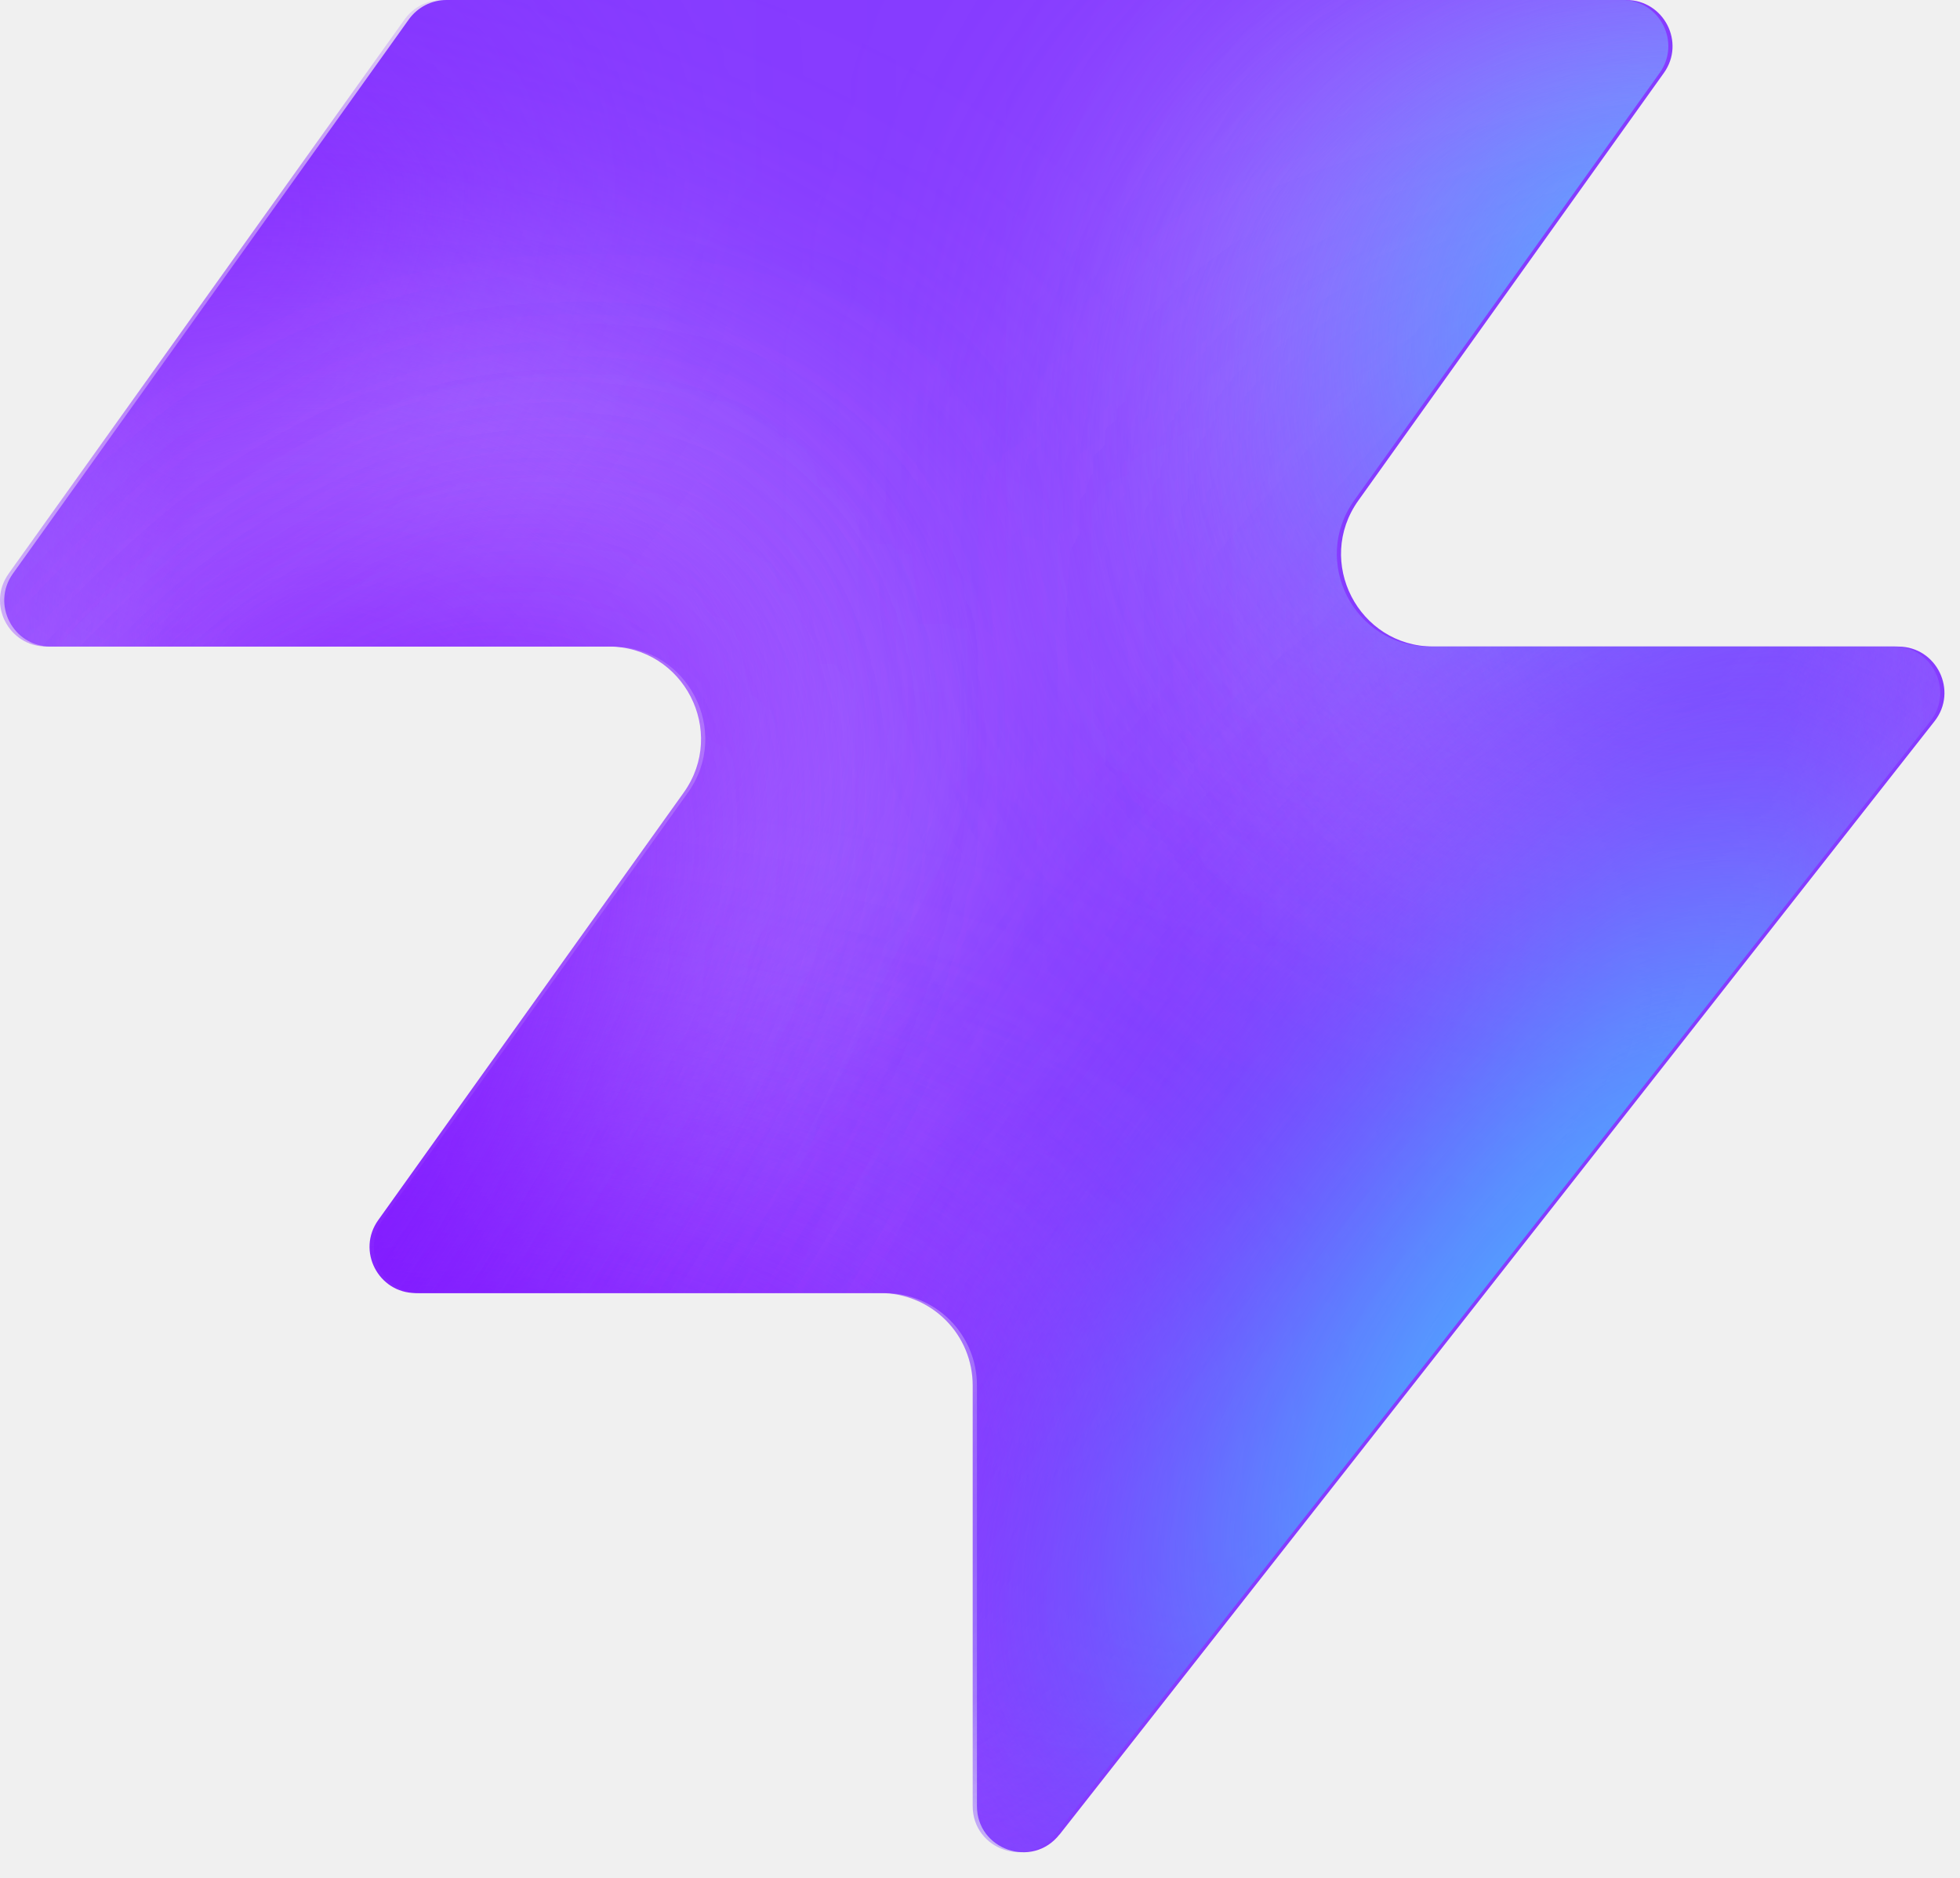
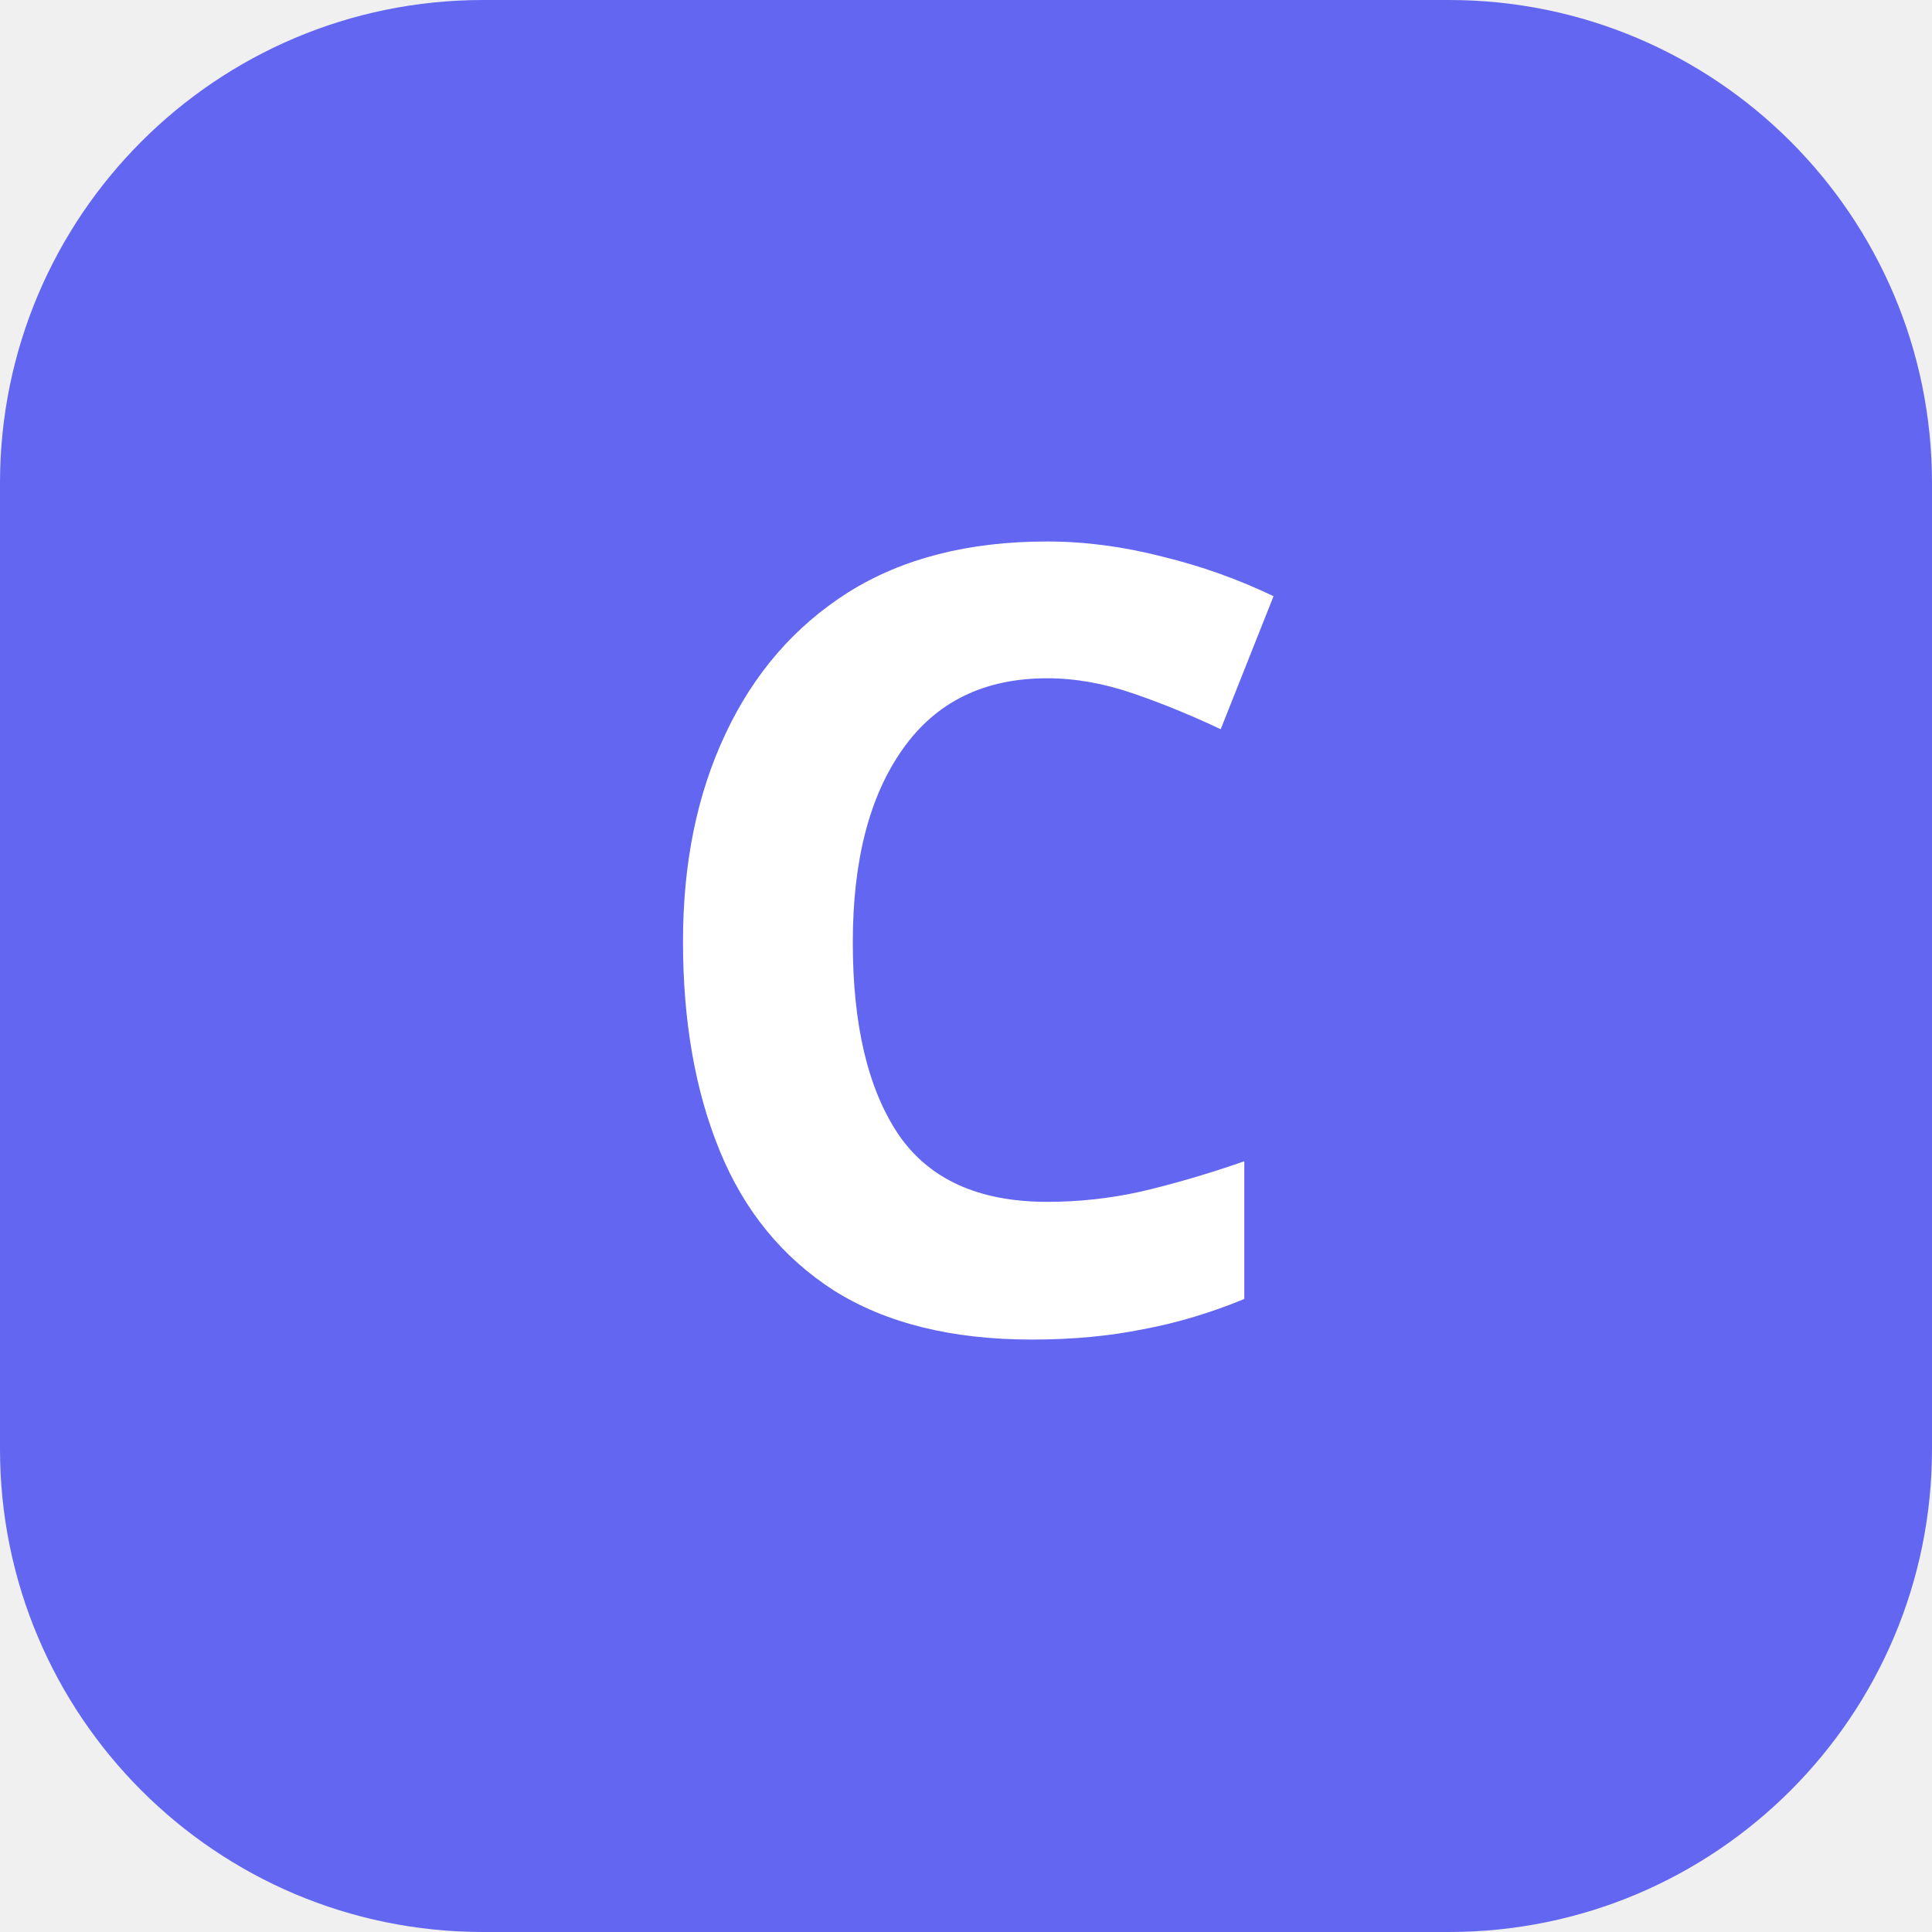
- <svg xmlns="http://www.w3.org/2000/svg" width="48" height="46" fill="none" viewBox="0 0 48 46">
-   <path fill="#863bff" d="M25.946 44.938c-.664.845-2.021.375-2.021-.698V33.937a2.26 2.26 0 0 0-2.262-2.262H10.287c-.92 0-1.456-1.04-.92-1.788l7.48-10.471c1.07-1.497 0-3.578-1.842-3.578H1.237c-.92 0-1.456-1.04-.92-1.788L10.013.474c.214-.297.556-.474.92-.474h28.894c.92 0 1.456 1.04.92 1.788l-7.48 10.471c-1.07 1.498 0 3.579 1.842 3.579h11.377c.943 0 1.473 1.088.89 1.83L25.947 44.94z" style="fill:#863bff;fill:color(display-p3 .525 .23 1);fill-opacity:1" />
-   <mask id="a" width="48" height="46" x="0" y="0" maskUnits="userSpaceOnUse" style="mask-type:alpha">
-     <path fill="#000" d="M25.842 44.938c-.664.844-2.021.375-2.021-.698V33.937a2.26 2.26 0 0 0-2.262-2.262H10.183c-.92 0-1.456-1.04-.92-1.788l7.48-10.471c1.07-1.498 0-3.579-1.842-3.579H1.133c-.92 0-1.456-1.04-.92-1.787L9.91.473c.214-.297.556-.474.92-.474h28.894c.92 0 1.456 1.04.92 1.788l-7.48 10.471c-1.07 1.498 0 3.578 1.842 3.578h11.377c.943 0 1.473 1.088.89 1.832L25.843 44.94z" style="fill:#000;fill-opacity:1" />
-   </mask>
-   <g mask="url(#a)">
-     <g filter="url(#b)">
-       <ellipse cx="5.508" cy="14.704" fill="#ede6ff" rx="5.508" ry="14.704" style="fill:#ede6ff;fill:color(display-p3 .927 .903 1);fill-opacity:1" transform="matrix(.00324 1 1 -.00324 -4.47 31.516)" />
-     </g>
-     <g filter="url(#c)">
-       <ellipse cx="10.399" cy="29.851" fill="#ede6ff" rx="10.399" ry="29.851" style="fill:#ede6ff;fill:color(display-p3 .927 .903 1);fill-opacity:1" transform="matrix(.00324 1 1 -.00324 -39.328 7.883)" />
-     </g>
-     <g filter="url(#d)">
-       <ellipse cx="5.508" cy="30.487" fill="#7e14ff" rx="5.508" ry="30.487" style="fill:#7e14ff;fill:color(display-p3 .492 .077 1);fill-opacity:1" transform="rotate(89.814 -25.913 -14.639)scale(1 -1)" />
-     </g>
-     <g filter="url(#e)">
-       <ellipse cx="5.508" cy="30.599" fill="#7e14ff" rx="5.508" ry="30.599" style="fill:#7e14ff;fill:color(display-p3 .492 .077 1);fill-opacity:1" transform="rotate(89.814 -32.644 -3.334)scale(1 -1)" />
-     </g>
-     <g filter="url(#f)">
-       <ellipse cx="5.508" cy="30.599" fill="#7e14ff" rx="5.508" ry="30.599" style="fill:#7e14ff;fill:color(display-p3 .492 .077 1);fill-opacity:1" transform="matrix(.00324 1 1 -.00324 -34.34 30.47)" />
-     </g>
-     <g filter="url(#g)">
-       <ellipse cx="14.072" cy="22.078" fill="#ede6ff" rx="14.072" ry="22.078" style="fill:#ede6ff;fill:color(display-p3 .927 .903 1);fill-opacity:1" transform="rotate(93.35 24.506 48.493)scale(-1 1)" />
-     </g>
-     <g filter="url(#h)">
-       <ellipse cx="3.47" cy="21.501" fill="#7e14ff" rx="3.47" ry="21.501" style="fill:#7e14ff;fill:color(display-p3 .492 .077 1);fill-opacity:1" transform="rotate(89.009 28.708 47.59)scale(-1 1)" />
-     </g>
-     <g filter="url(#i)">
-       <ellipse cx="3.47" cy="21.501" fill="#7e14ff" rx="3.47" ry="21.501" style="fill:#7e14ff;fill:color(display-p3 .492 .077 1);fill-opacity:1" transform="rotate(89.009 28.708 47.59)scale(-1 1)" />
-     </g>
-     <g filter="url(#j)">
-       <ellipse cx=".387" cy="8.972" fill="#7e14ff" rx="4.407" ry="29.108" style="fill:#7e14ff;fill:color(display-p3 .492 .077 1);fill-opacity:1" transform="rotate(39.51 .387 8.972)" />
-     </g>
-     <g filter="url(#k)">
-       <ellipse cx="47.523" cy="-6.092" fill="#7e14ff" rx="4.407" ry="29.108" style="fill:#7e14ff;fill:color(display-p3 .492 .077 1);fill-opacity:1" transform="rotate(37.892 47.523 -6.092)" />
-     </g>
-     <g filter="url(#l)">
-       <ellipse cx="41.412" cy="6.333" fill="#47bfff" rx="5.971" ry="9.665" style="fill:#47bfff;fill:color(display-p3 .28 .748 1);fill-opacity:1" transform="rotate(37.892 41.412 6.333)" />
-     </g>
-     <g filter="url(#m)">
-       <ellipse cx="-1.879" cy="38.332" fill="#7e14ff" rx="4.407" ry="29.108" style="fill:#7e14ff;fill:color(display-p3 .492 .077 1);fill-opacity:1" transform="rotate(37.892 -1.88 38.332)" />
-     </g>
-     <g filter="url(#n)">
-       <ellipse cx="-1.879" cy="38.332" fill="#7e14ff" rx="4.407" ry="29.108" style="fill:#7e14ff;fill:color(display-p3 .492 .077 1);fill-opacity:1" transform="rotate(37.892 -1.88 38.332)" />
-     </g>
-     <g filter="url(#o)">
-       <ellipse cx="35.651" cy="29.907" fill="#7e14ff" rx="4.407" ry="29.108" style="fill:#7e14ff;fill:color(display-p3 .492 .077 1);fill-opacity:1" transform="rotate(37.892 35.651 29.907)" />
-     </g>
-     <g filter="url(#p)">
-       <ellipse cx="38.418" cy="32.4" fill="#47bfff" rx="5.971" ry="15.297" style="fill:#47bfff;fill:color(display-p3 .28 .748 1);fill-opacity:1" transform="rotate(37.892 38.418 32.4)" />
-     </g>
-   </g>
-   <defs>
-     <filter id="b" width="60.045" height="41.654" x="-19.77" y="16.149" color-interpolation-filters="sRGB" filterUnits="userSpaceOnUse">
-       <feFlood flood-opacity="0" result="BackgroundImageFix" />
-       <feBlend in="SourceGraphic" in2="BackgroundImageFix" result="shape" />
-       <feGaussianBlur result="effect1_foregroundBlur_2002_17158" stdDeviation="7.659" />
-     </filter>
-     <filter id="c" width="90.34" height="51.437" x="-54.613" y="-7.533" color-interpolation-filters="sRGB" filterUnits="userSpaceOnUse">
-       <feFlood flood-opacity="0" result="BackgroundImageFix" />
-       <feBlend in="SourceGraphic" in2="BackgroundImageFix" result="shape" />
-       <feGaussianBlur result="effect1_foregroundBlur_2002_17158" stdDeviation="7.659" />
-     </filter>
-     <filter id="d" width="79.355" height="29.4" x="-49.64" y="2.03" color-interpolation-filters="sRGB" filterUnits="userSpaceOnUse">
-       <feFlood flood-opacity="0" result="BackgroundImageFix" />
-       <feBlend in="SourceGraphic" in2="BackgroundImageFix" result="shape" />
-       <feGaussianBlur result="effect1_foregroundBlur_2002_17158" stdDeviation="4.596" />
-     </filter>
-     <filter id="e" width="79.579" height="29.4" x="-45.045" y="20.029" color-interpolation-filters="sRGB" filterUnits="userSpaceOnUse">
-       <feFlood flood-opacity="0" result="BackgroundImageFix" />
-       <feBlend in="SourceGraphic" in2="BackgroundImageFix" result="shape" />
-       <feGaussianBlur result="effect1_foregroundBlur_2002_17158" stdDeviation="4.596" />
-     </filter>
-     <filter id="f" width="79.579" height="29.4" x="-43.513" y="21.178" color-interpolation-filters="sRGB" filterUnits="userSpaceOnUse">
-       <feFlood flood-opacity="0" result="BackgroundImageFix" />
-       <feBlend in="SourceGraphic" in2="BackgroundImageFix" result="shape" />
-       <feGaussianBlur result="effect1_foregroundBlur_2002_17158" stdDeviation="4.596" />
-     </filter>
-     <filter id="g" width="74.749" height="58.852" x="15.756" y="-17.901" color-interpolation-filters="sRGB" filterUnits="userSpaceOnUse">
-       <feFlood flood-opacity="0" result="BackgroundImageFix" />
-       <feBlend in="SourceGraphic" in2="BackgroundImageFix" result="shape" />
-       <feGaussianBlur result="effect1_foregroundBlur_2002_17158" stdDeviation="7.659" />
-     </filter>
-     <filter id="h" width="61.377" height="25.362" x="23.548" y="2.284" color-interpolation-filters="sRGB" filterUnits="userSpaceOnUse">
-       <feFlood flood-opacity="0" result="BackgroundImageFix" />
-       <feBlend in="SourceGraphic" in2="BackgroundImageFix" result="shape" />
-       <feGaussianBlur result="effect1_foregroundBlur_2002_17158" stdDeviation="4.596" />
-     </filter>
-     <filter id="i" width="61.377" height="25.362" x="23.548" y="2.284" color-interpolation-filters="sRGB" filterUnits="userSpaceOnUse">
-       <feFlood flood-opacity="0" result="BackgroundImageFix" />
-       <feBlend in="SourceGraphic" in2="BackgroundImageFix" result="shape" />
-       <feGaussianBlur result="effect1_foregroundBlur_2002_17158" stdDeviation="4.596" />
-     </filter>
-     <filter id="j" width="56.045" height="63.649" x="-27.636" y="-22.853" color-interpolation-filters="sRGB" filterUnits="userSpaceOnUse">
-       <feFlood flood-opacity="0" result="BackgroundImageFix" />
-       <feBlend in="SourceGraphic" in2="BackgroundImageFix" result="shape" />
-       <feGaussianBlur result="effect1_foregroundBlur_2002_17158" stdDeviation="4.596" />
-     </filter>
-     <filter id="k" width="54.814" height="64.646" x="20.116" y="-38.415" color-interpolation-filters="sRGB" filterUnits="userSpaceOnUse">
-       <feFlood flood-opacity="0" result="BackgroundImageFix" />
-       <feBlend in="SourceGraphic" in2="BackgroundImageFix" result="shape" />
-       <feGaussianBlur result="effect1_foregroundBlur_2002_17158" stdDeviation="4.596" />
-     </filter>
-     <filter id="l" width="33.541" height="35.313" x="24.641" y="-11.323" color-interpolation-filters="sRGB" filterUnits="userSpaceOnUse">
-       <feFlood flood-opacity="0" result="BackgroundImageFix" />
-       <feBlend in="SourceGraphic" in2="BackgroundImageFix" result="shape" />
-       <feGaussianBlur result="effect1_foregroundBlur_2002_17158" stdDeviation="4.596" />
-     </filter>
-     <filter id="m" width="54.814" height="64.646" x="-29.286" y="6.009" color-interpolation-filters="sRGB" filterUnits="userSpaceOnUse">
-       <feFlood flood-opacity="0" result="BackgroundImageFix" />
-       <feBlend in="SourceGraphic" in2="BackgroundImageFix" result="shape" />
-       <feGaussianBlur result="effect1_foregroundBlur_2002_17158" stdDeviation="4.596" />
-     </filter>
-     <filter id="n" width="54.814" height="64.646" x="-29.286" y="6.009" color-interpolation-filters="sRGB" filterUnits="userSpaceOnUse">
-       <feFlood flood-opacity="0" result="BackgroundImageFix" />
-       <feBlend in="SourceGraphic" in2="BackgroundImageFix" result="shape" />
-       <feGaussianBlur result="effect1_foregroundBlur_2002_17158" stdDeviation="4.596" />
-     </filter>
-     <filter id="o" width="54.814" height="64.646" x="8.244" y="-2.416" color-interpolation-filters="sRGB" filterUnits="userSpaceOnUse">
-       <feFlood flood-opacity="0" result="BackgroundImageFix" />
-       <feBlend in="SourceGraphic" in2="BackgroundImageFix" result="shape" />
-       <feGaussianBlur result="effect1_foregroundBlur_2002_17158" stdDeviation="4.596" />
-     </filter>
-     <filter id="p" width="39.409" height="43.623" x="18.713" y="10.588" color-interpolation-filters="sRGB" filterUnits="userSpaceOnUse">
-       <feFlood flood-opacity="0" result="BackgroundImageFix" />
-       <feBlend in="SourceGraphic" in2="BackgroundImageFix" result="shape" />
-       <feGaussianBlur result="effect1_foregroundBlur_2002_17158" stdDeviation="4.596" />
-     </filter>
-   </defs>
+ <svg xmlns="http://www.w3.org/2000/svg" viewBox="0 0 32 32">
+   <rect width="32" height="32" rx="8" fill="#6366f1" />
+   <text x="16" y="22" font-family="Segoe UI, sans-serif" font-size="18" font-weight="700" fill="white" text-anchor="middle">C</text>
</svg>
